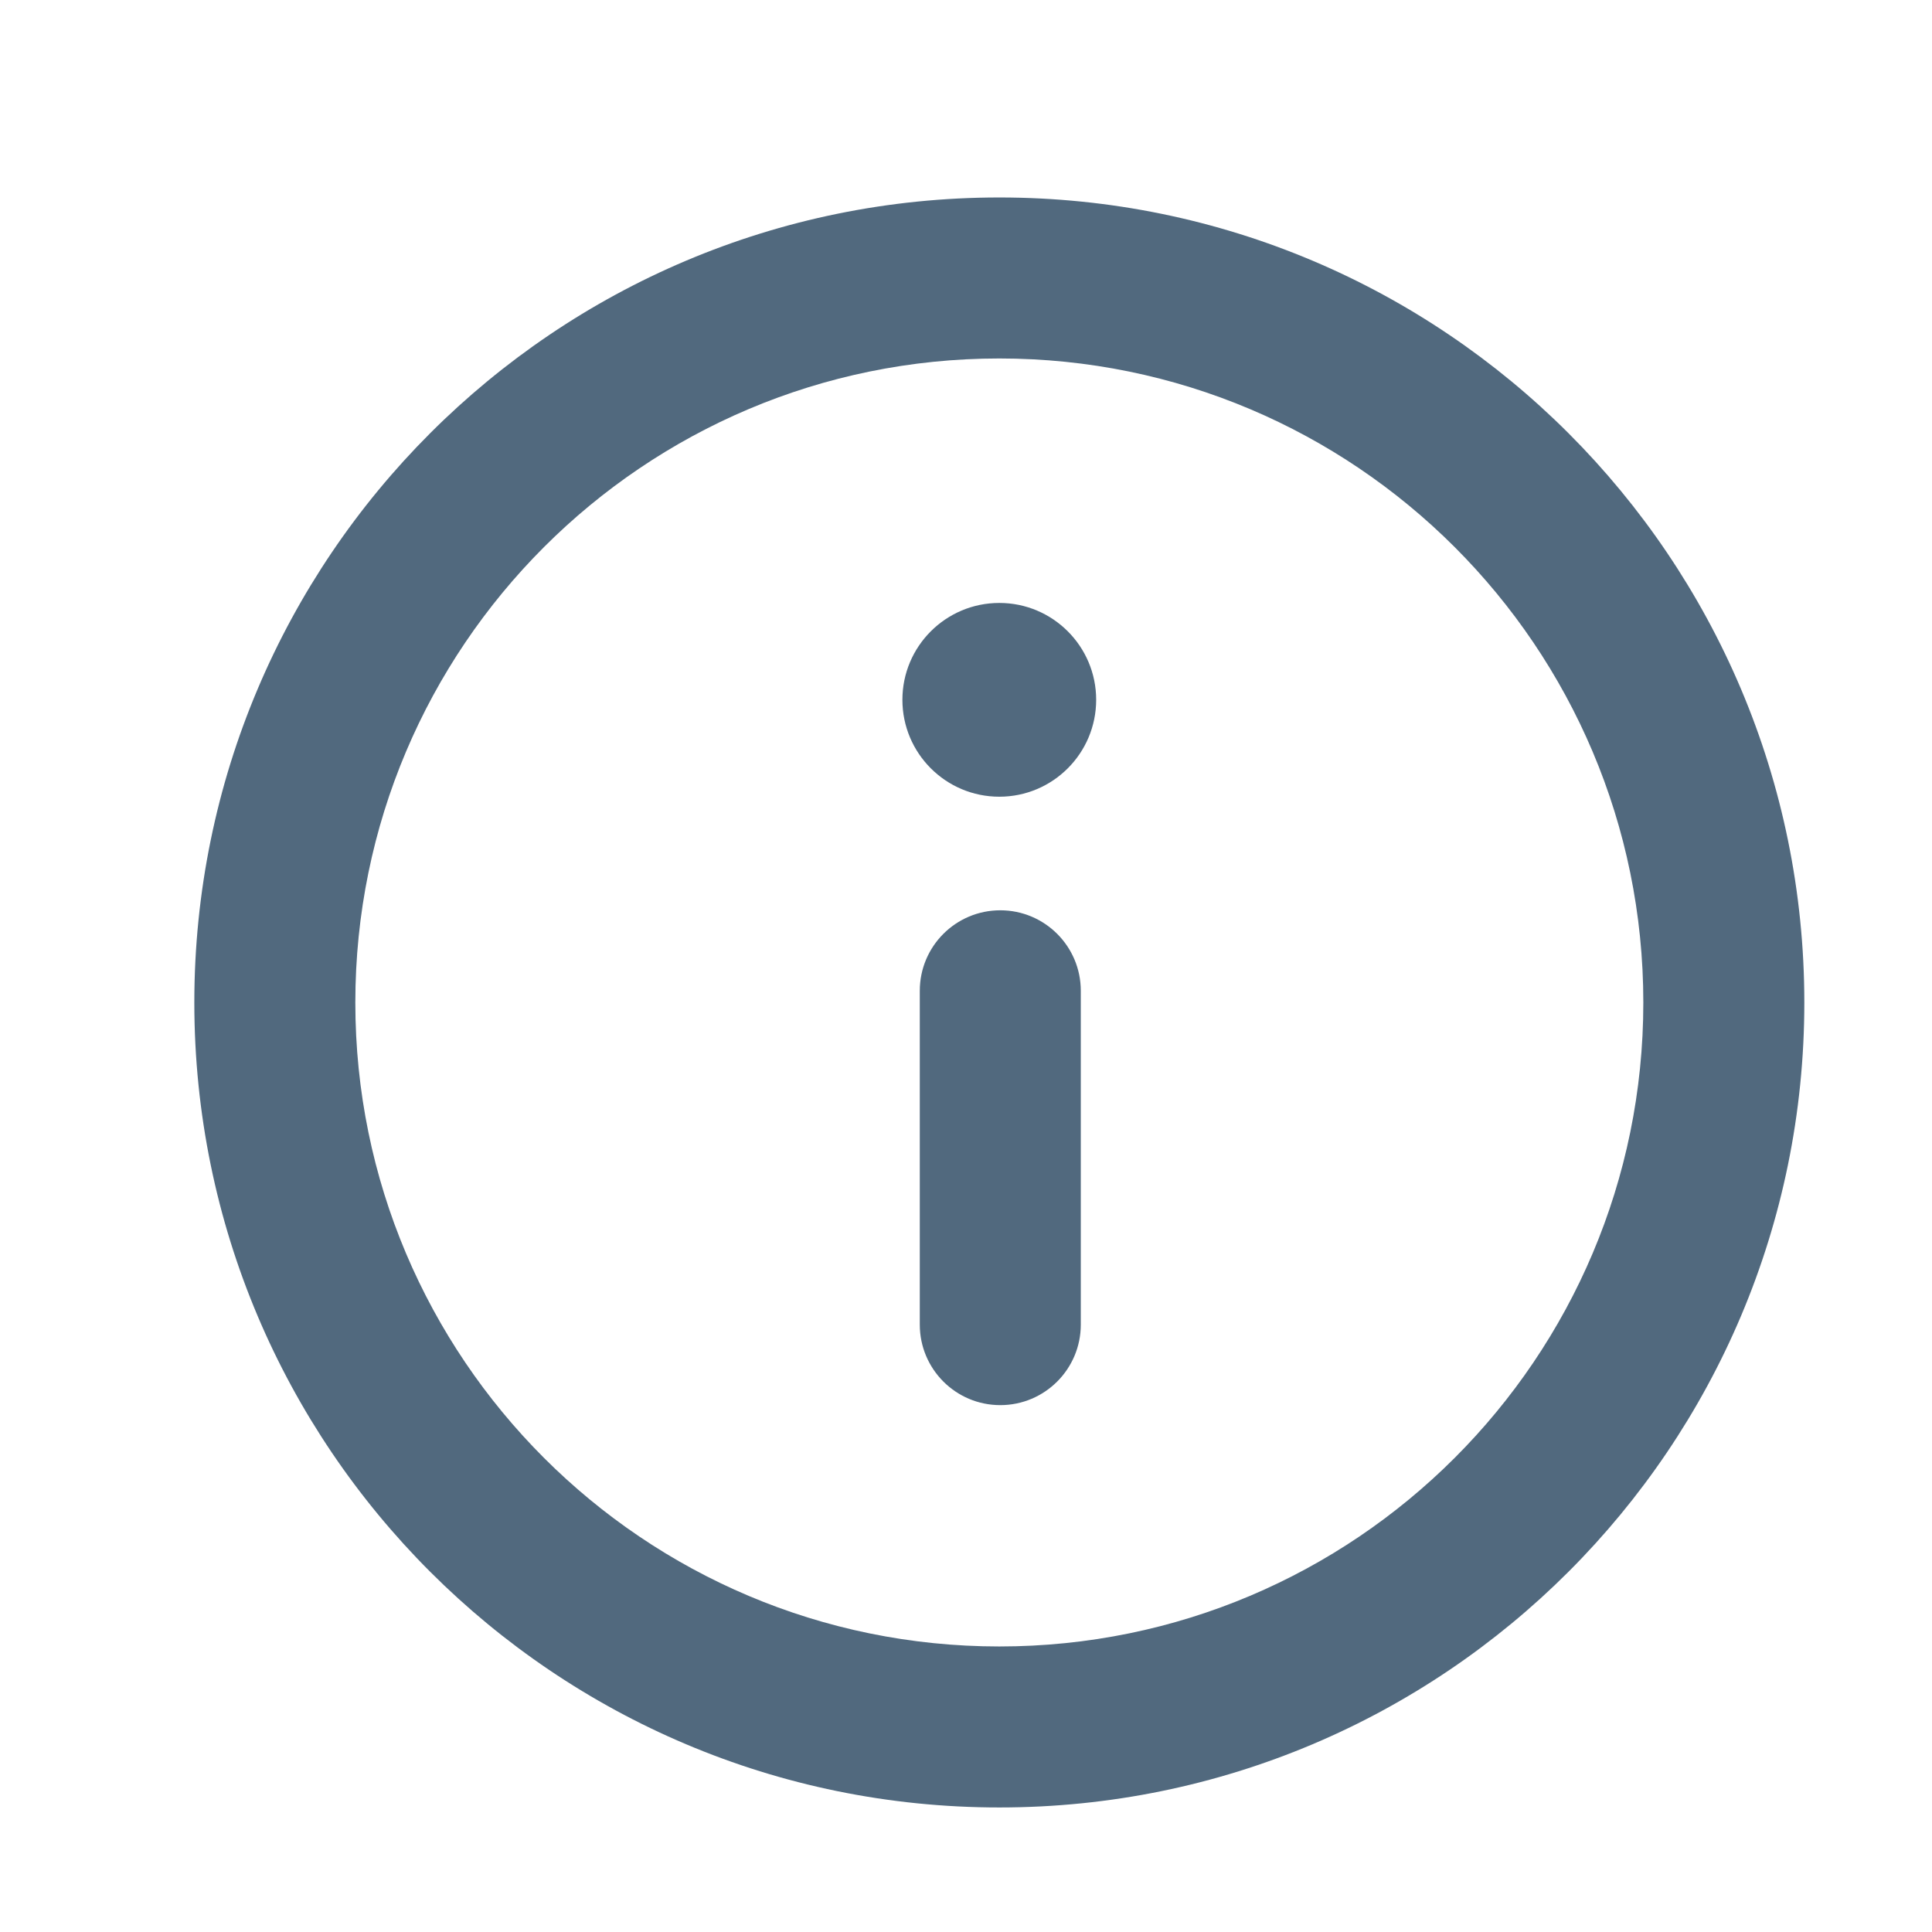
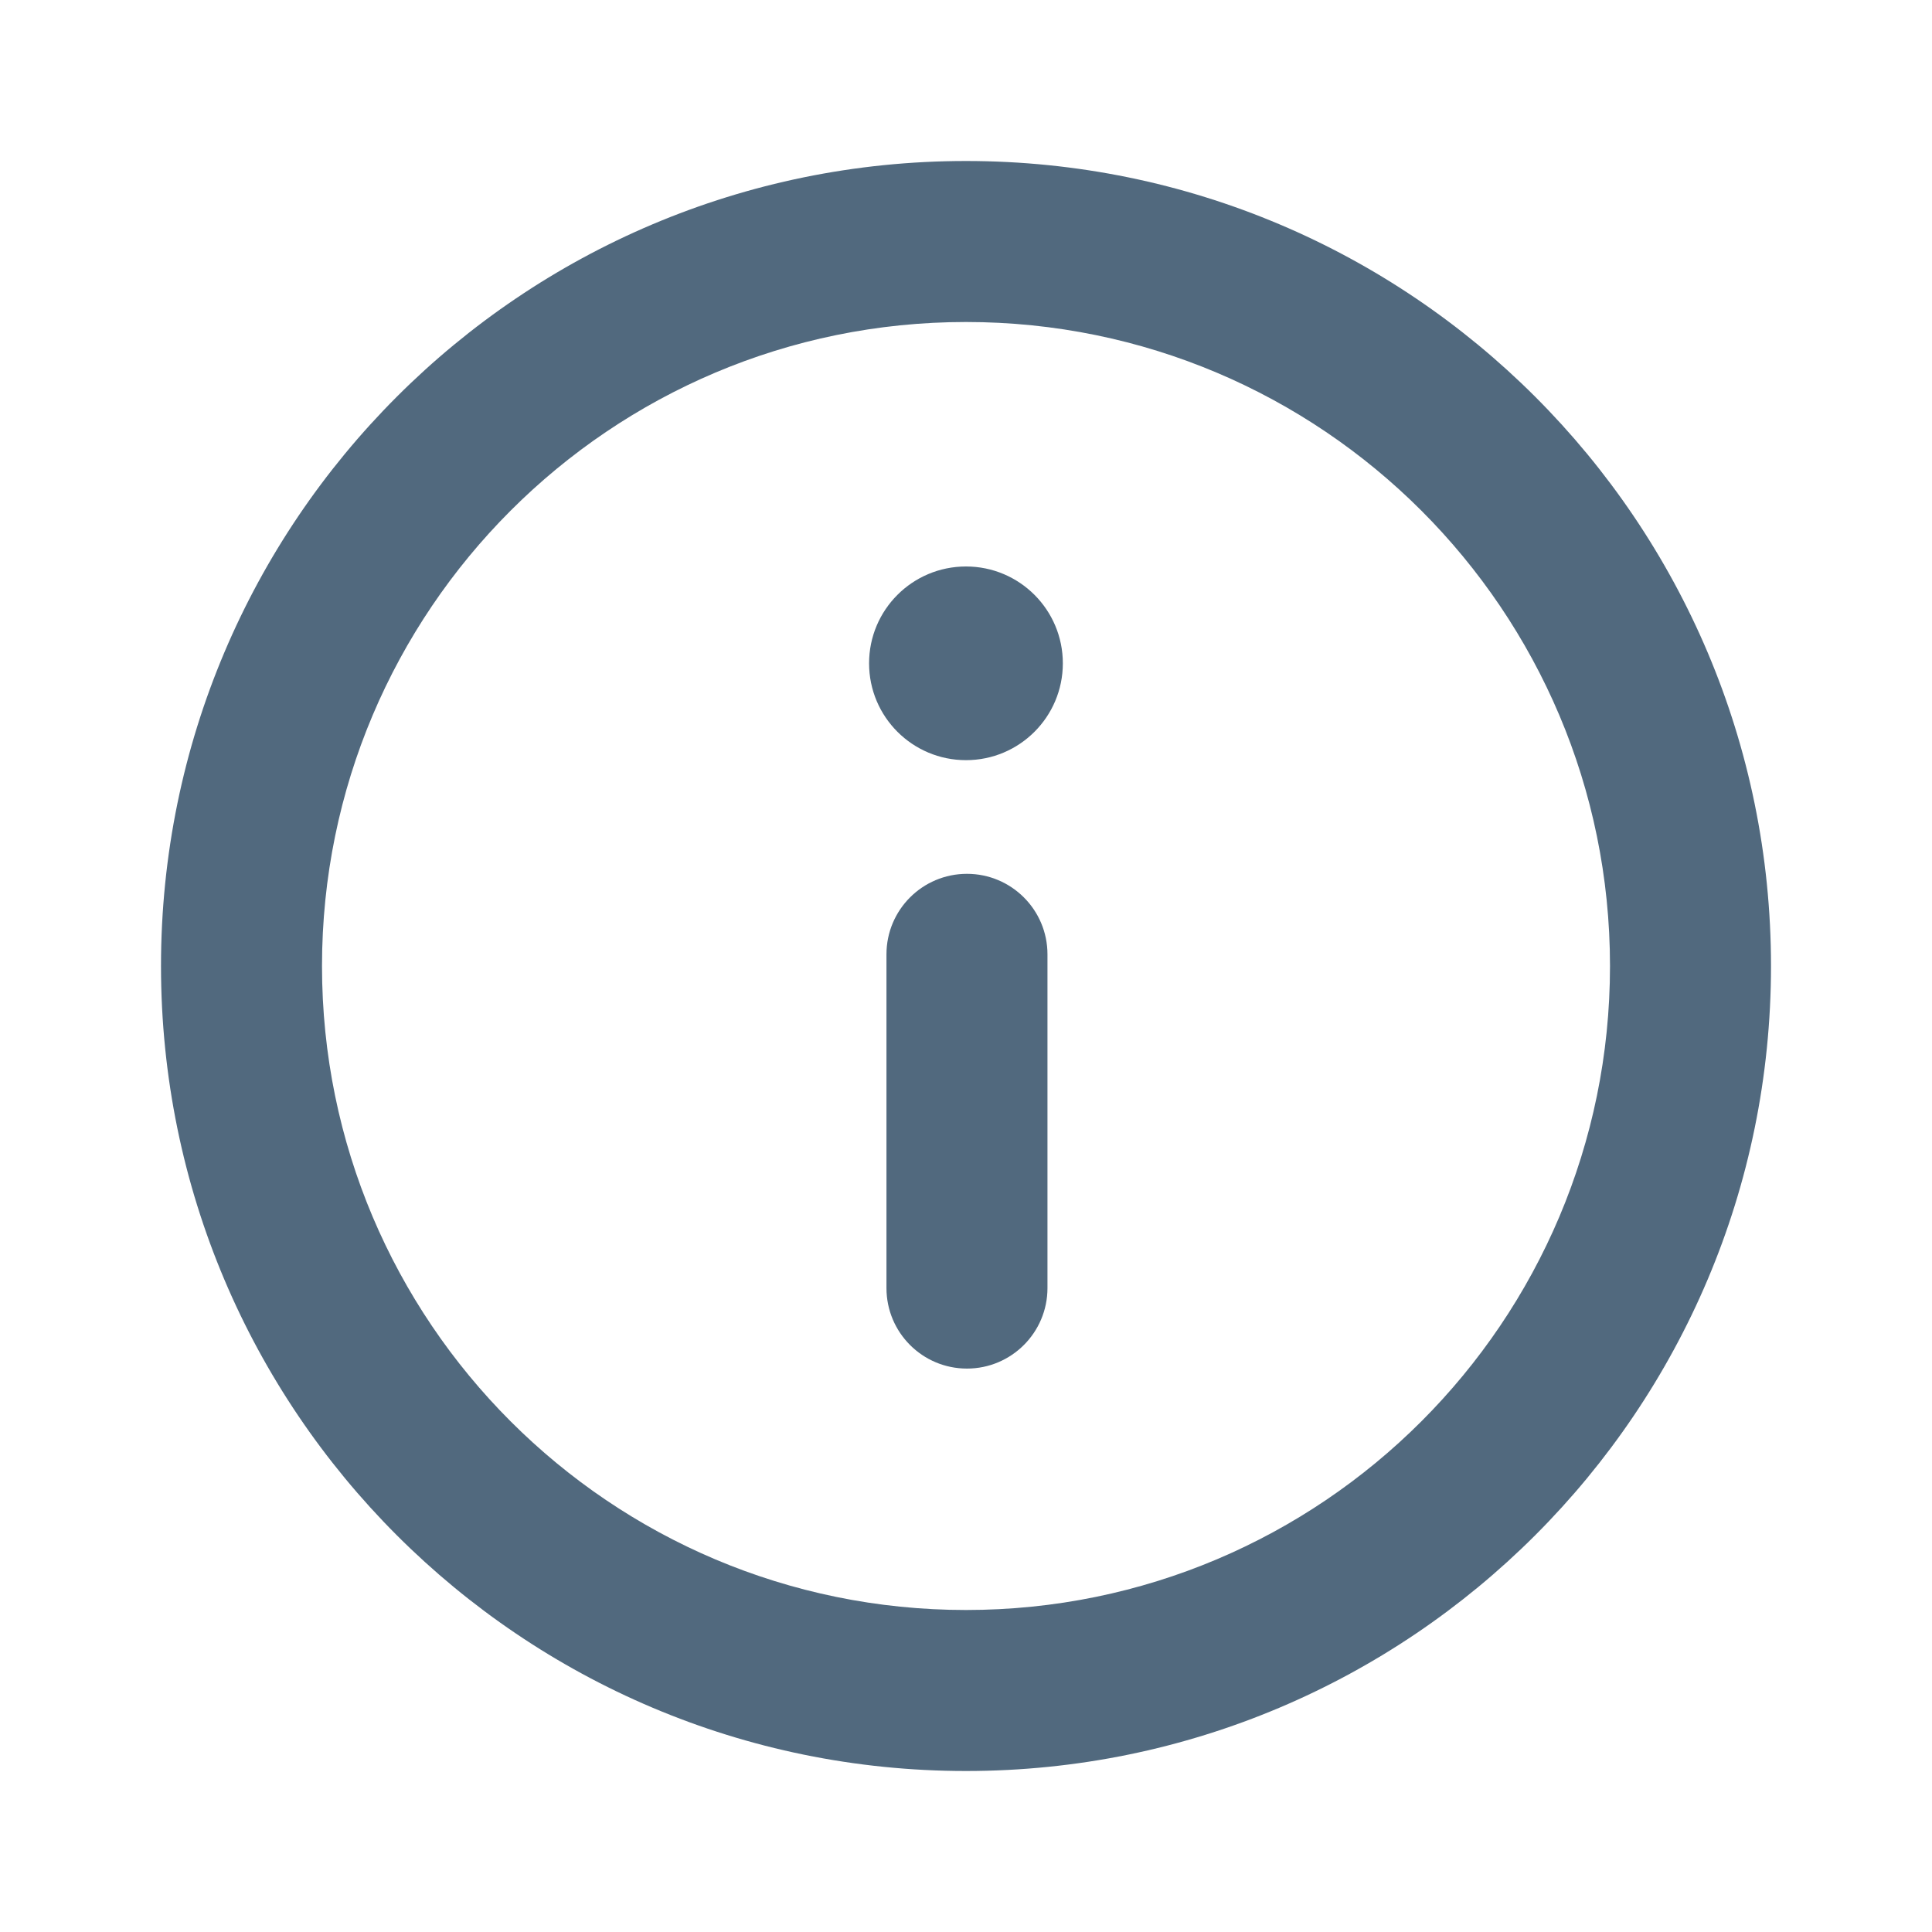
<svg xmlns="http://www.w3.org/2000/svg" width="24" height="24" viewBox="0 0 24 24" fill="none">
-   <path d="M12.414 7.49C11.749 7.49 11.21 8.029 11.21 8.693C11.21 9.358 11.749 9.897 12.414 9.897C13.078 9.897 13.617 9.358 13.617 8.693C13.617 8.029 13.078 7.49 12.414 7.49Z" fill="#51697E" />
-   <path fill-rule="evenodd" clip-rule="evenodd" d="M12.426 11.308C12.978 11.308 13.426 11.756 13.426 12.308V16.455C13.426 17.007 12.978 17.455 12.426 17.455C11.873 17.455 11.426 17.007 11.426 16.455V12.308C11.426 11.756 11.873 11.308 12.426 11.308Z" fill="#51697E" />
-   <path fill-rule="evenodd" clip-rule="evenodd" d="M12.414 4.453C7.996 4.453 4.414 8.035 4.414 12.454C4.414 16.872 7.996 20.453 12.414 20.453C16.832 20.453 20.414 16.872 20.414 12.454C20.414 8.035 16.832 4.453 12.414 4.453ZM2.414 12.454C2.414 6.931 6.891 2.453 12.414 2.453C17.937 2.453 22.414 6.931 22.414 12.454C22.414 17.976 17.937 22.453 12.414 22.453C6.891 22.453 2.414 17.976 2.414 12.454Z" fill="#51697E" />
+   <path d="M12 7.037C11.335 7.037 10.796 7.575 10.796 8.24C10.796 8.905 11.335 9.443 12 9.443C12.664 9.443 13.203 8.905 13.203 8.24C13.203 7.575 12.664 7.037 12 7.037Z" fill="#51697E" />
+   <path fill-rule="evenodd" clip-rule="evenodd" d="M12.012 10.855C12.564 10.855 13.012 11.303 13.012 11.855V16.001C13.012 16.553 12.564 17.001 12.012 17.001C11.459 17.001 11.012 16.553 11.012 16.001V11.855C11.012 11.303 11.459 10.855 12.012 10.855Z" fill="#51697E" />
+   <path fill-rule="evenodd" clip-rule="evenodd" d="M12 4C7.582 4 4 7.582 4 12C4 16.418 7.582 20 12 20C16.418 20 20 16.418 20 12C20 7.582 16.418 4 12 4ZM2 12C2 6.477 6.477 2 12 2C17.523 2 22 6.477 22 12C22 17.523 17.523 22 12 22C6.477 22 2 17.523 2 12Z" fill="#51697E" />
</svg>
